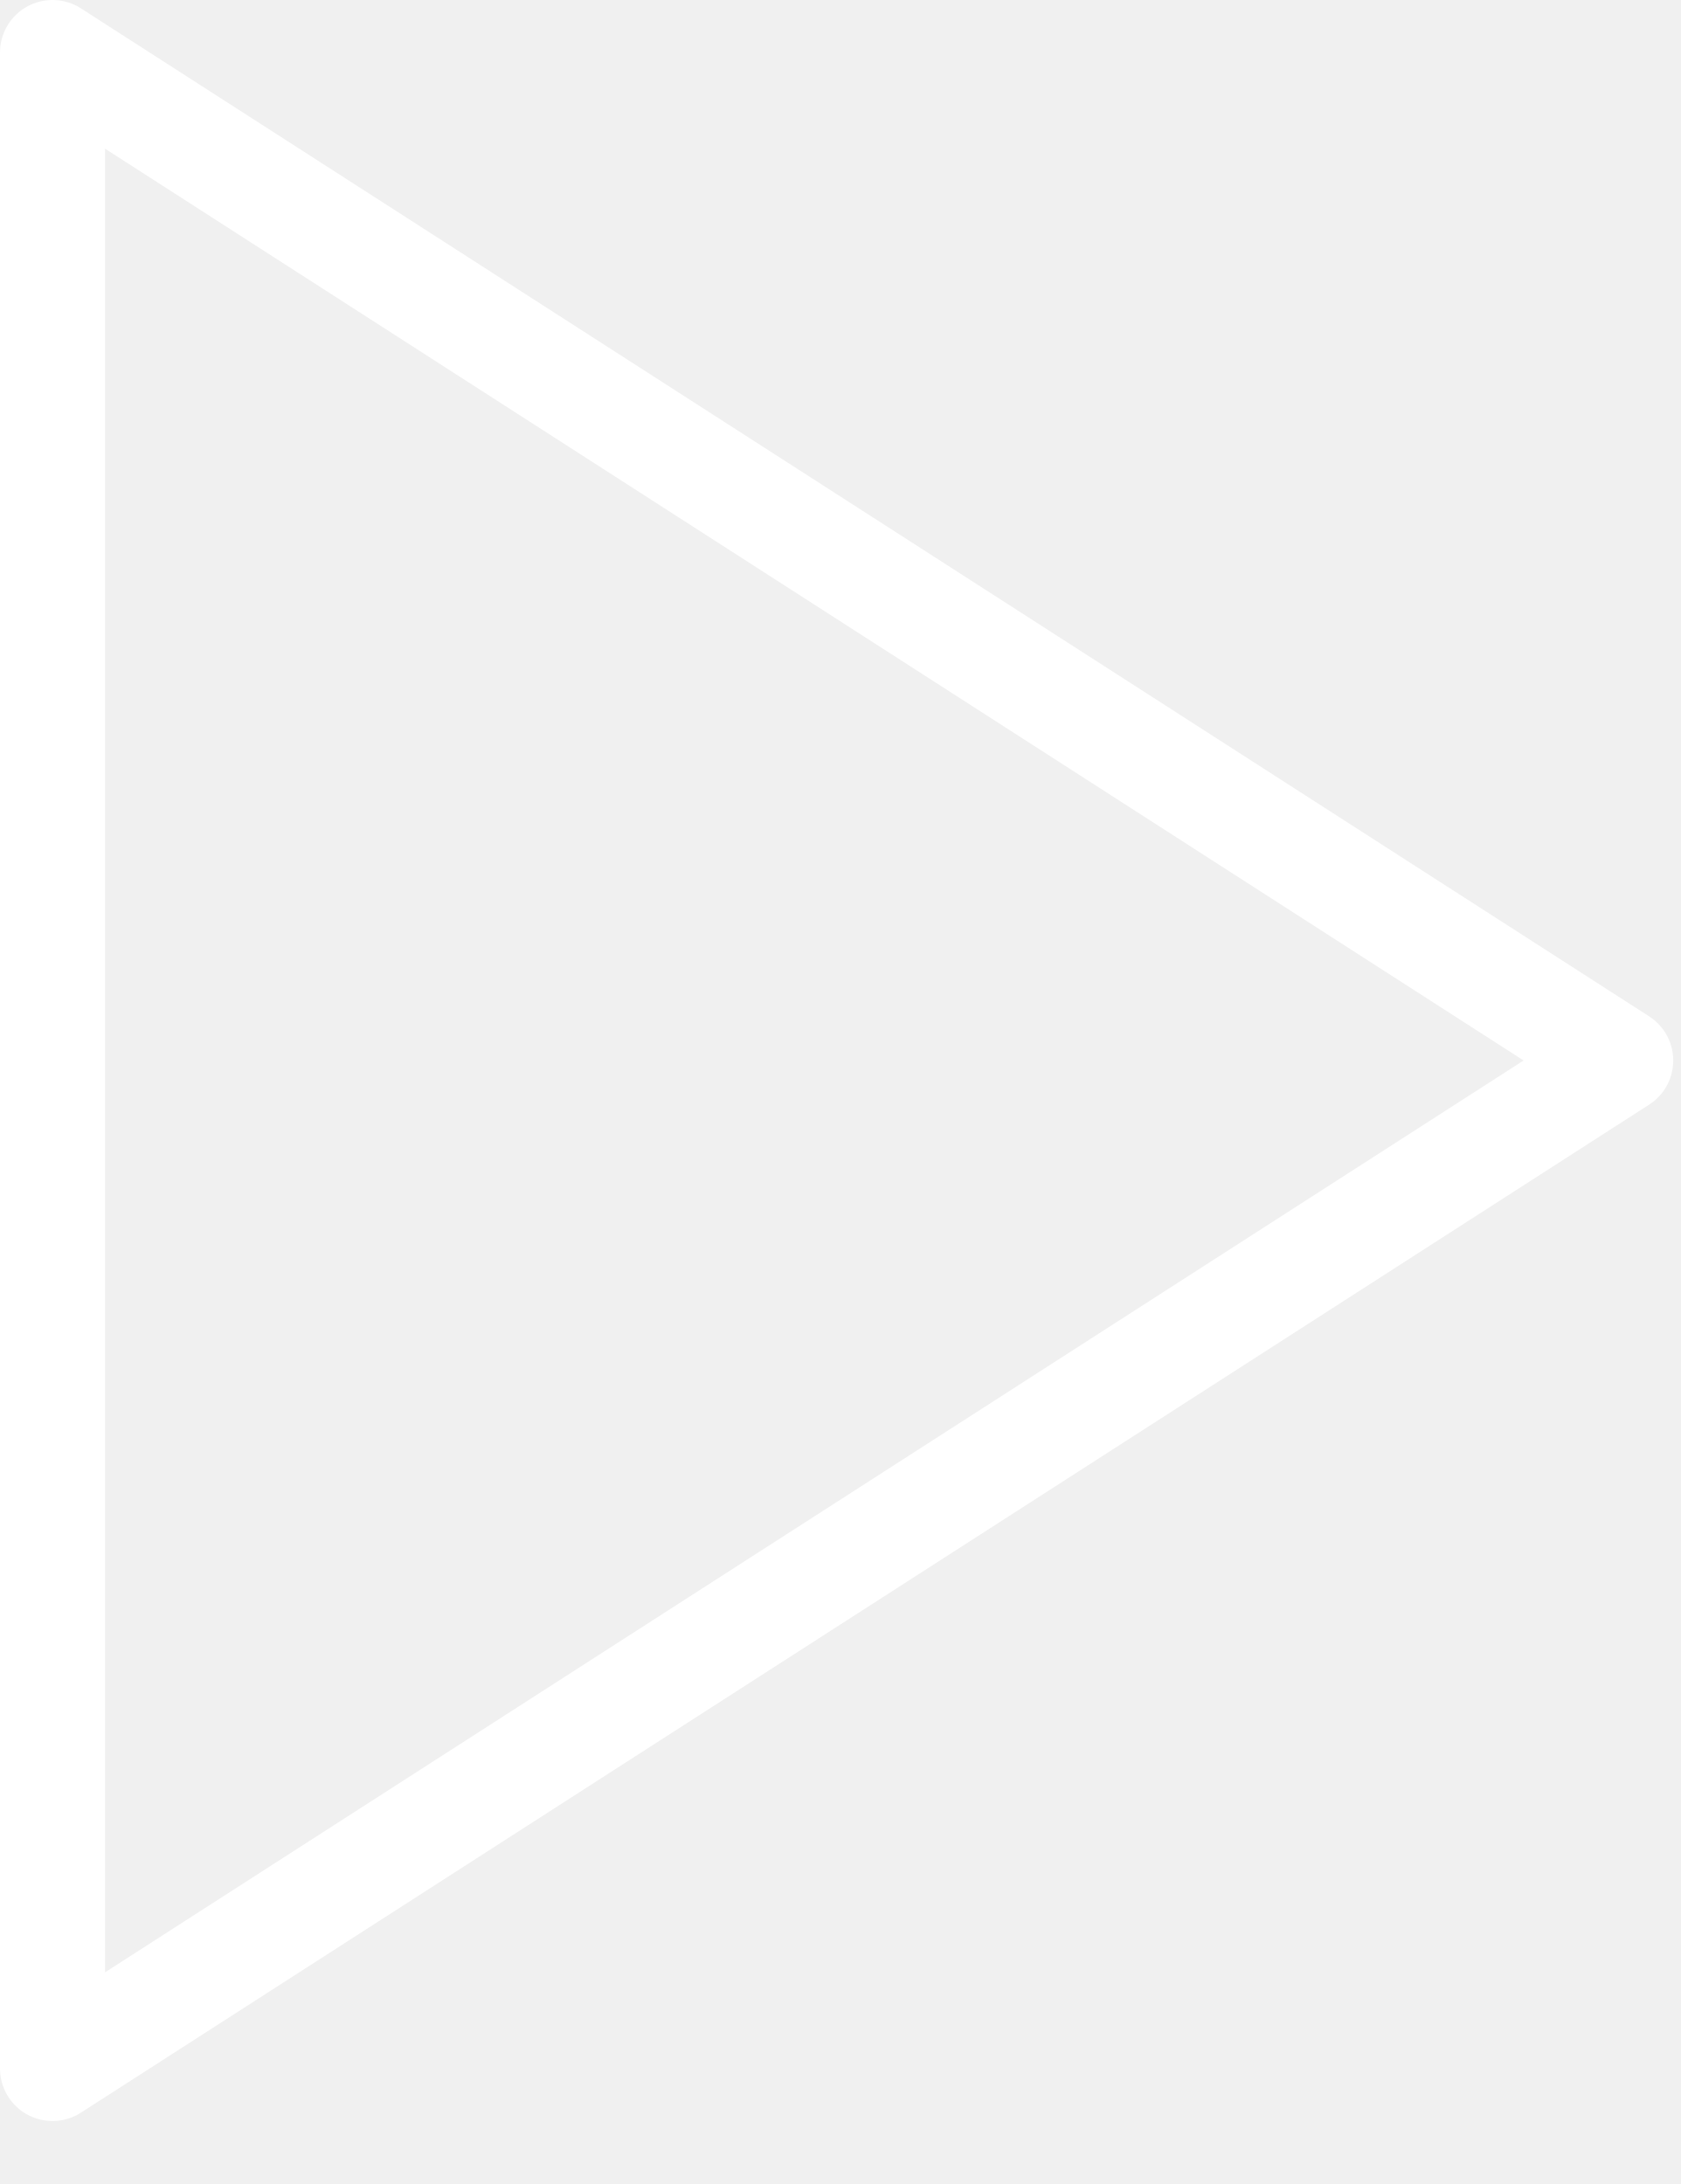
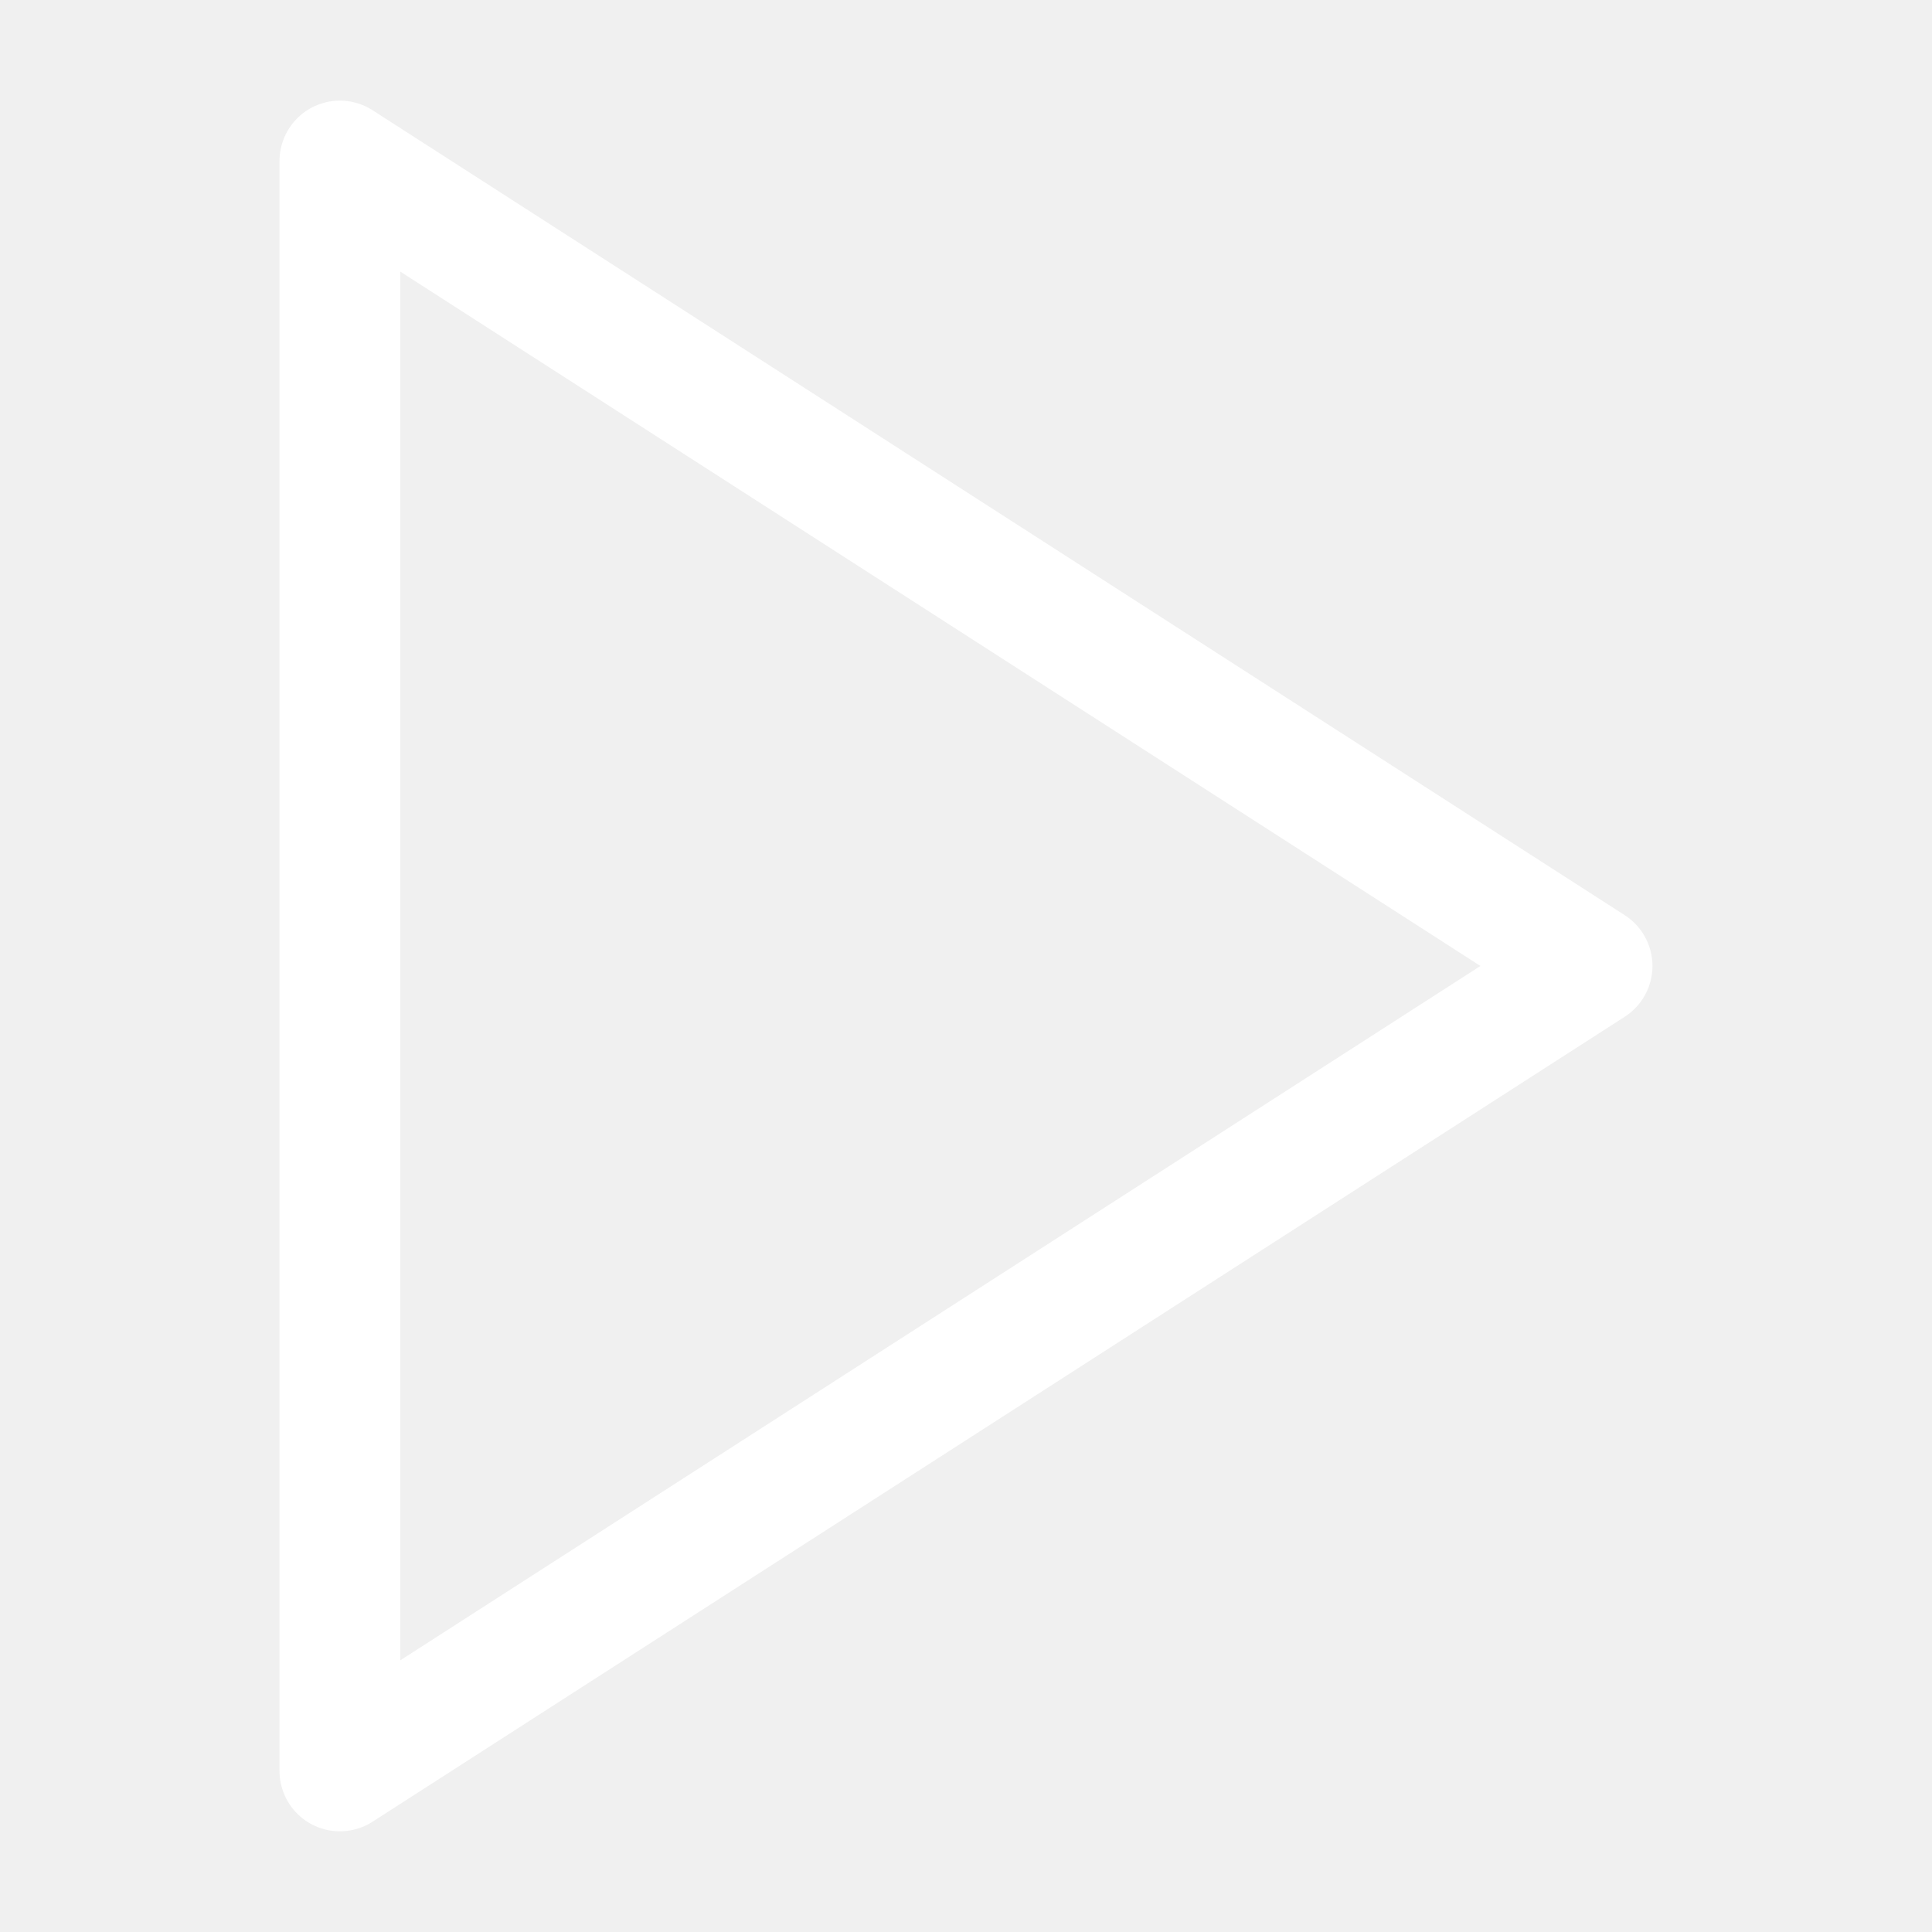
- <svg xmlns="http://www.w3.org/2000/svg" width="20" height="26" viewBox="0 0 20 26" fill="none">
-   <path d="M0.625 0.625L19.292 12.625L0.625 24.625V0.625Z" stroke="white" stroke-width="1.25" stroke-linecap="round" stroke-linejoin="round" />
+ <svg xmlns="http://www.w3.org/2000/svg" width="24" height="24" viewBox="0 0 24 24" fill="none">
+   <g transform="translate(3.7014 1.4792) scale(0.8333)">
+     <path d="M0.625 0.625L19.292 12.625L0.625 24.625V0.625Z" stroke="white" stroke-width="1.8" stroke-linecap="round" stroke-linejoin="round" />
+   </g>
</svg>
